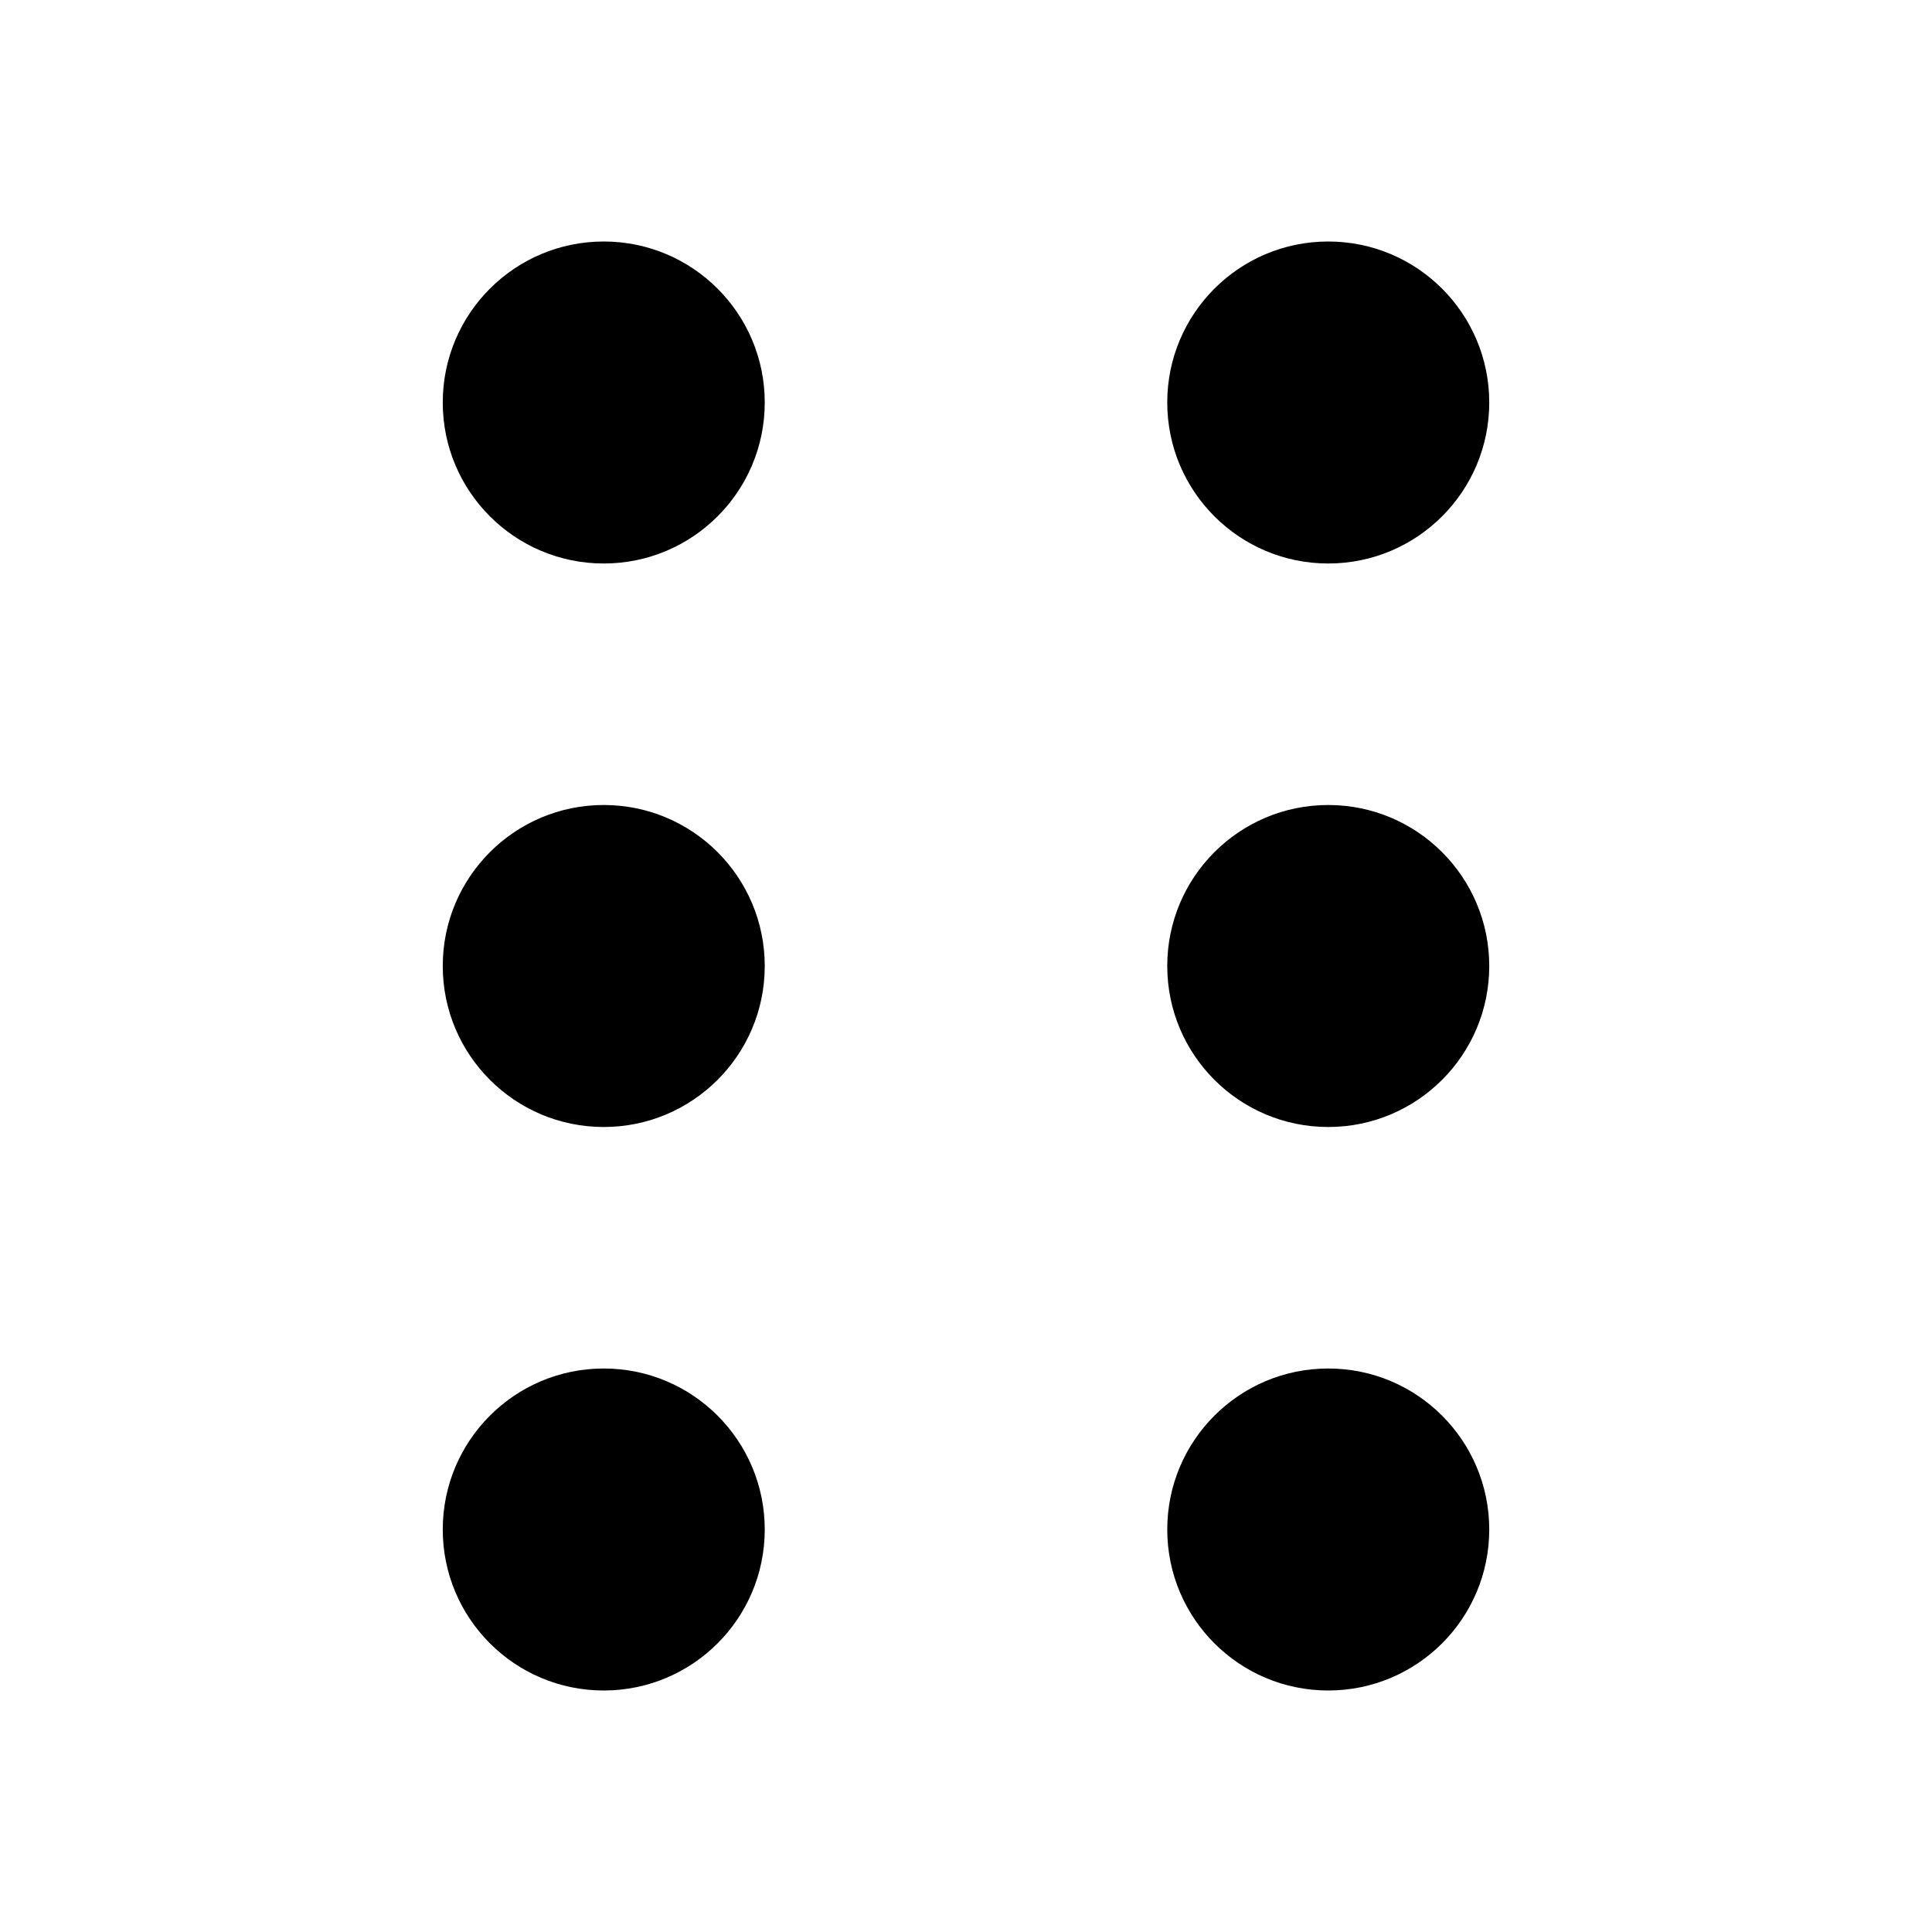
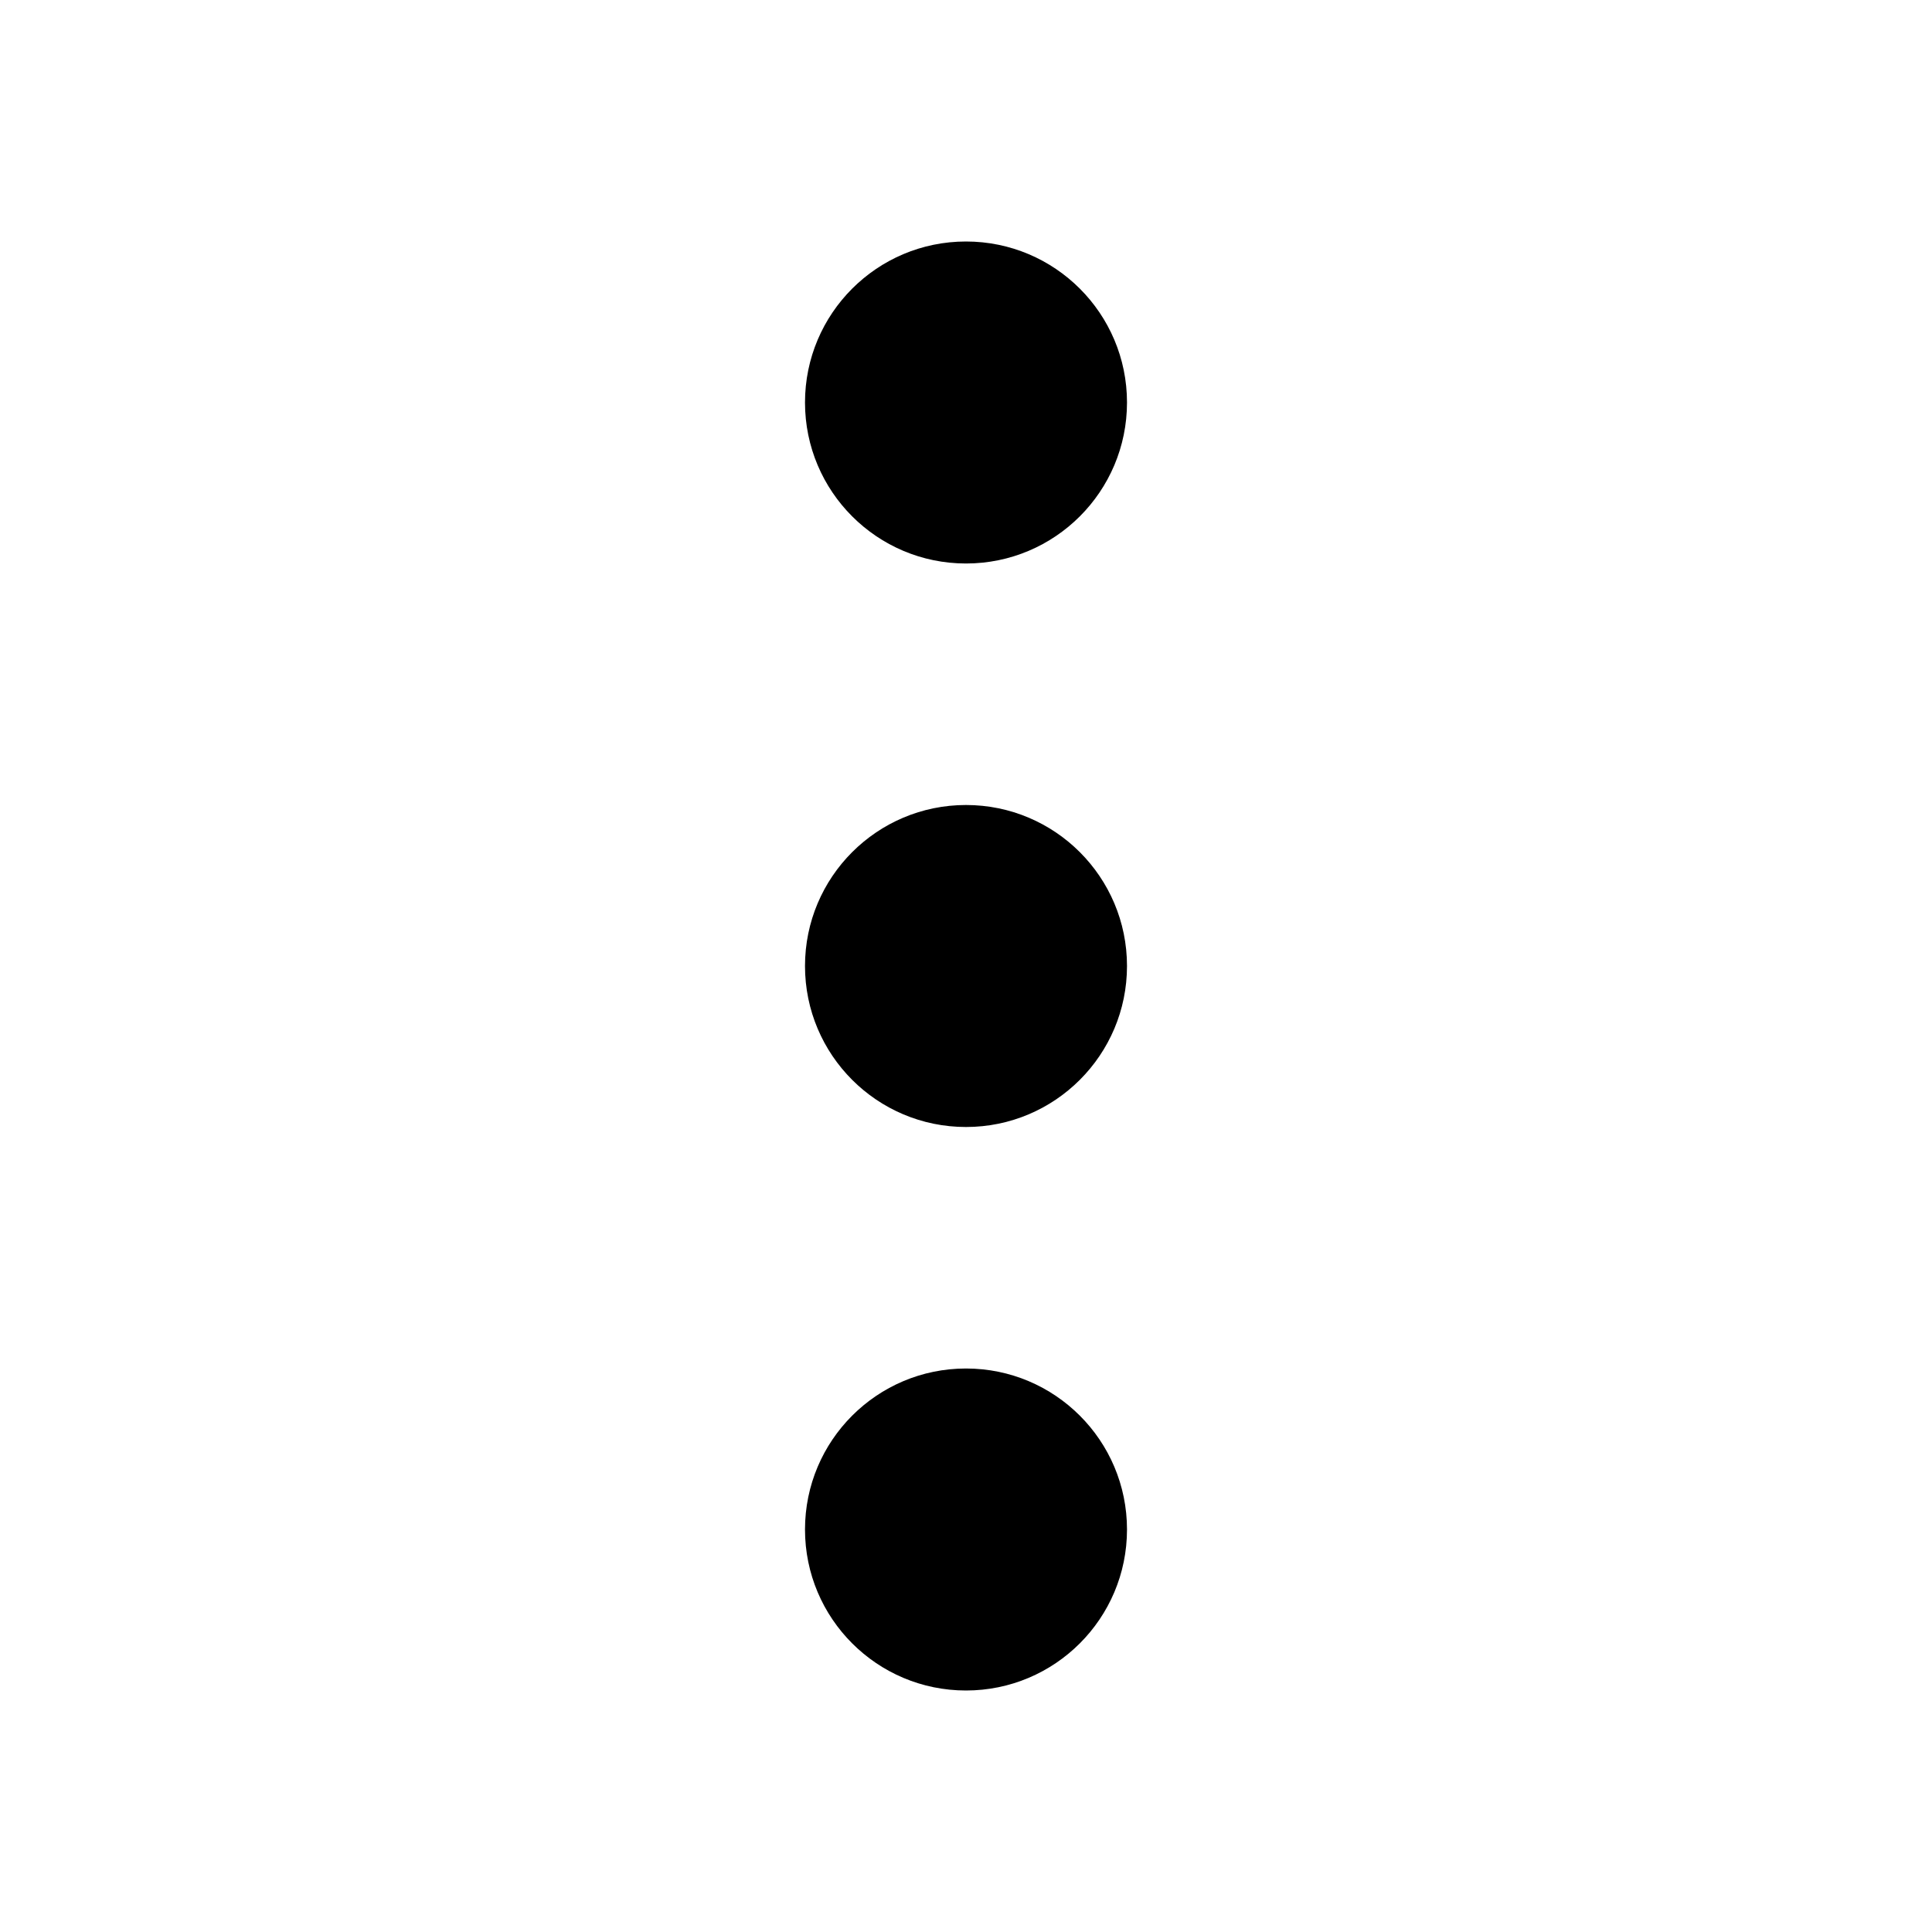
- <svg xmlns="http://www.w3.org/2000/svg" viewBox="0 0 24 24">
-   <circle cx="7.5" cy="19" r="2" />
-   <circle cx="7.5" cy="12" r="2" />
-   <circle cx="7.5" cy="5" r="2" />
-   <circle cx="16.5" cy="5" r="2" />
-   <circle cx="16.5" cy="12" r="2" />
-   <circle cx="16.5" cy="19" r="2" />
+ <svg xmlns="http://www.w3.org/2000/svg" version="1.1" id="图层_1" x="0px" y="0px" viewBox="0 0 24 24" style="enable-background:new 0 0 24 24;" xml:space="preserve">
+   <circle cx="12" cy="5" r="2" />
+   <circle cx="12" cy="12" r="2" />
+   <circle cx="12" cy="19" r="2" />
</svg>
